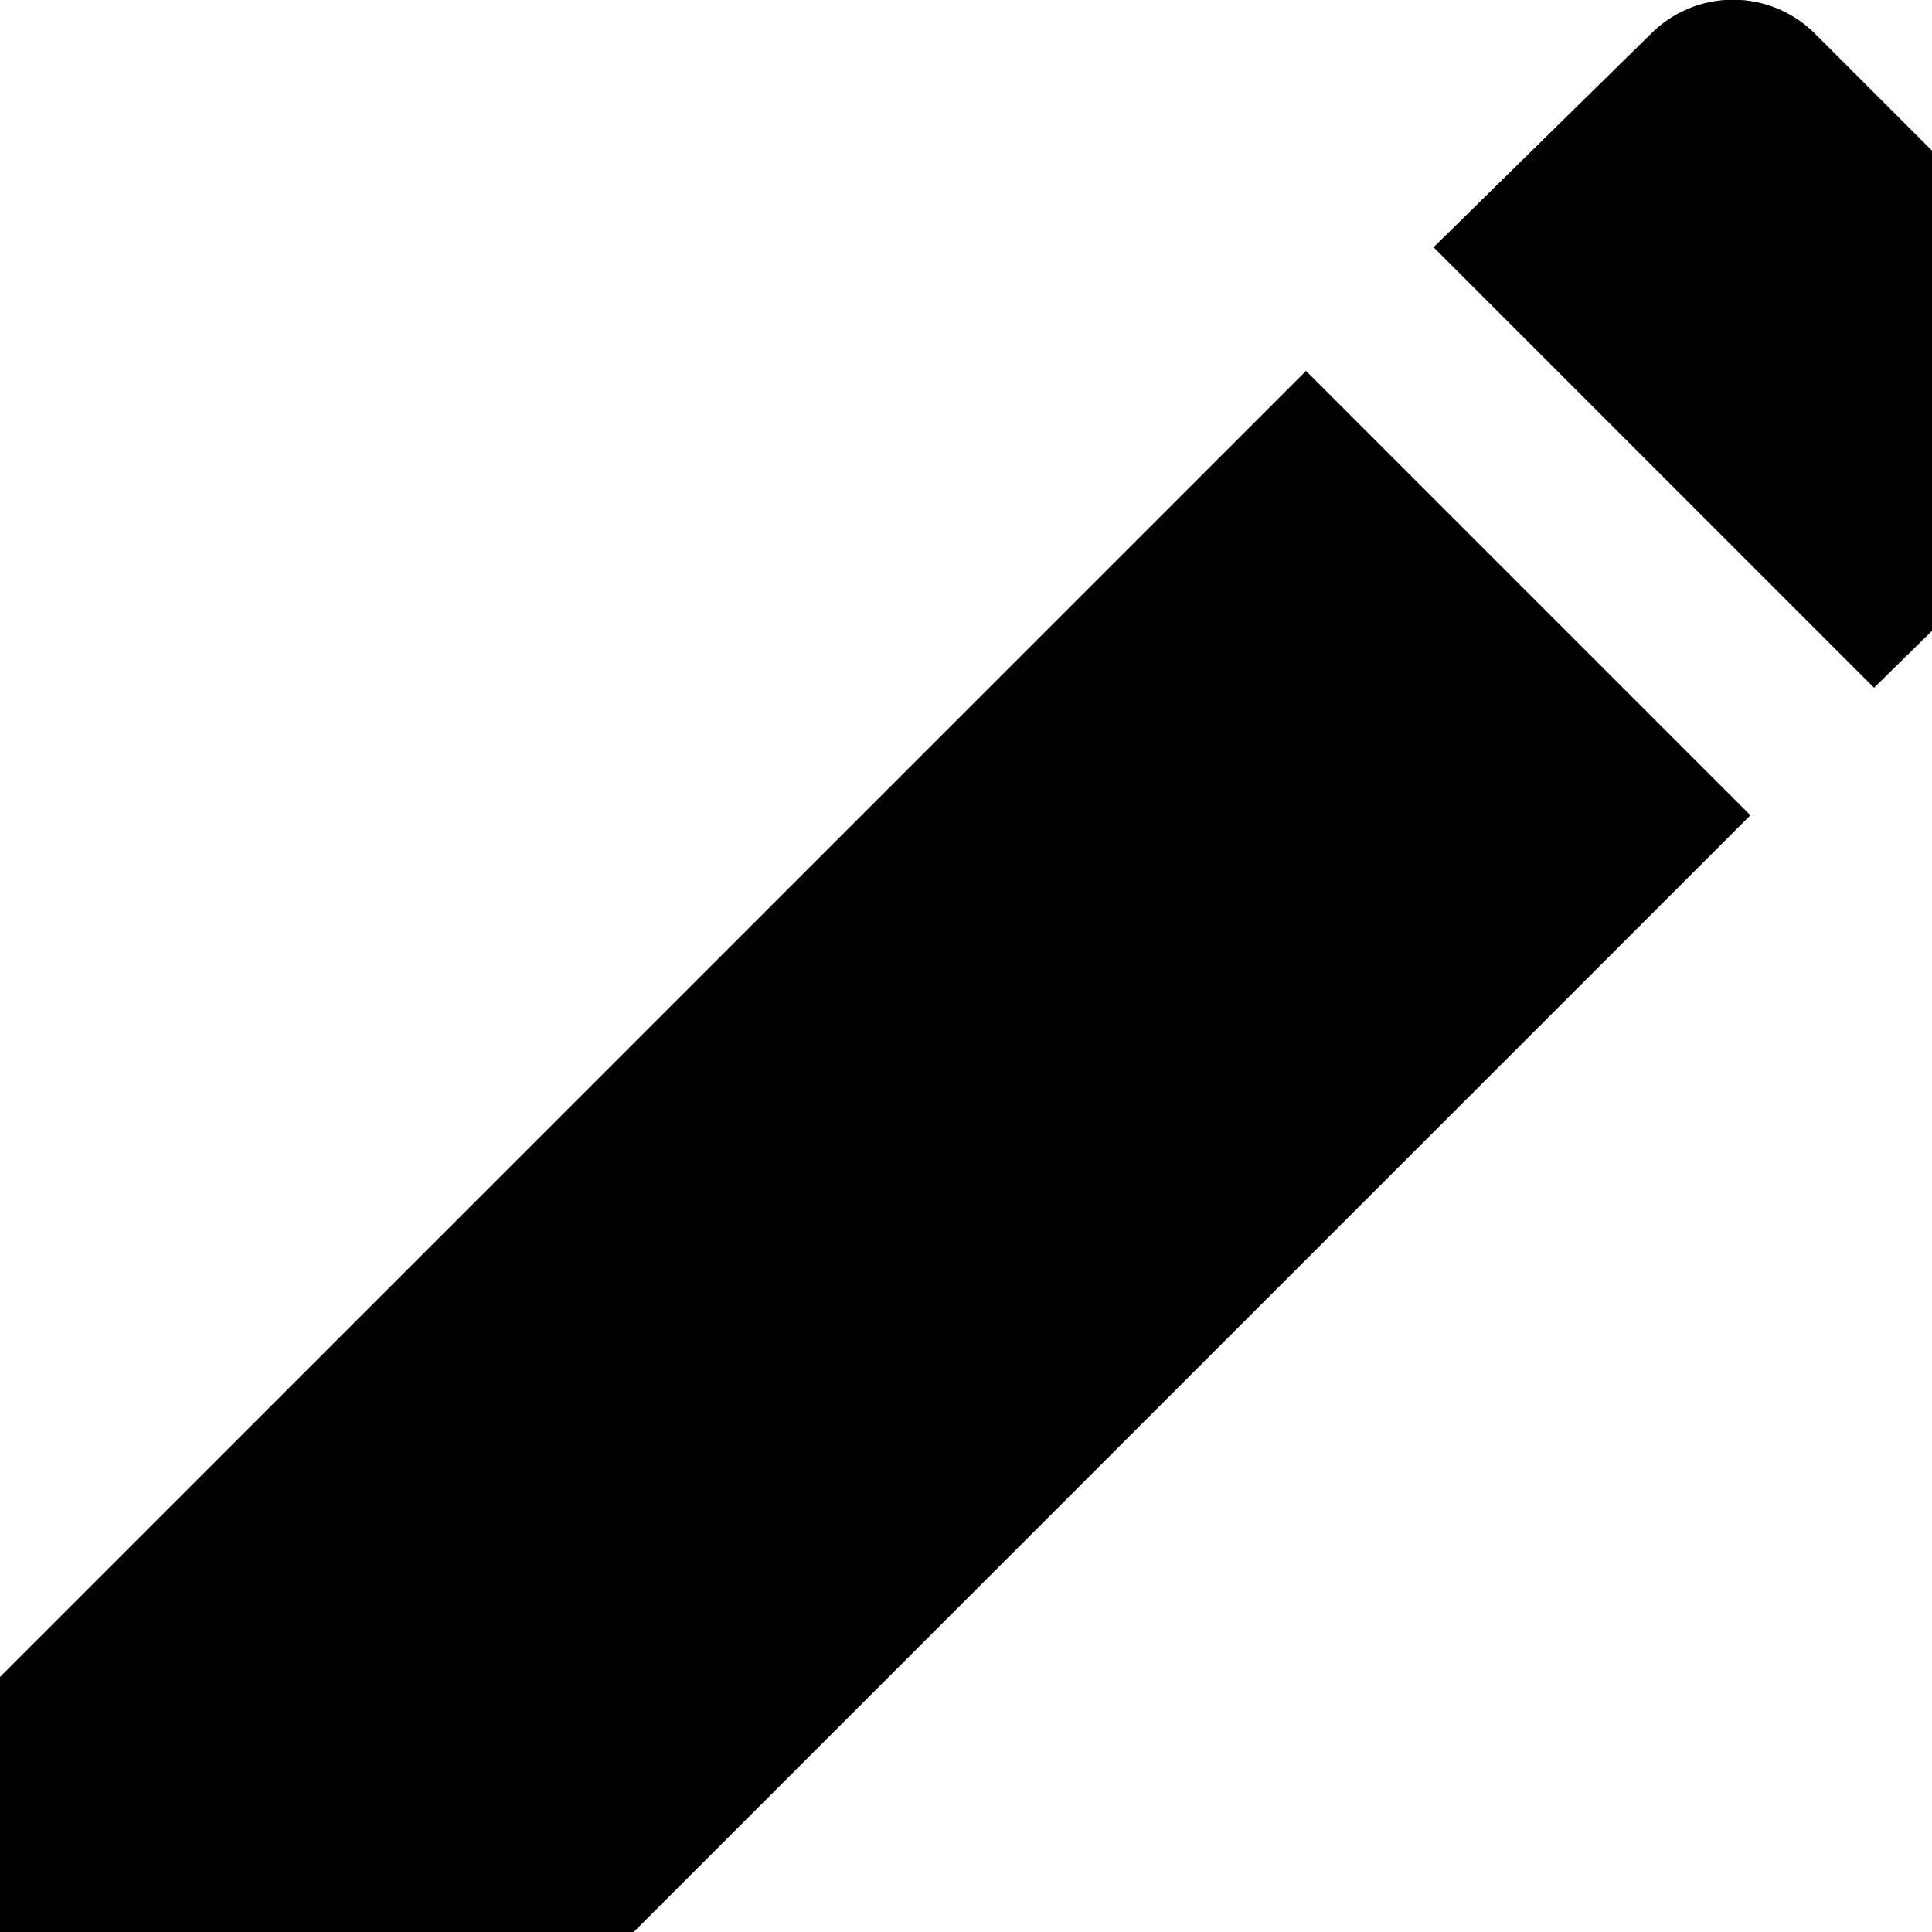
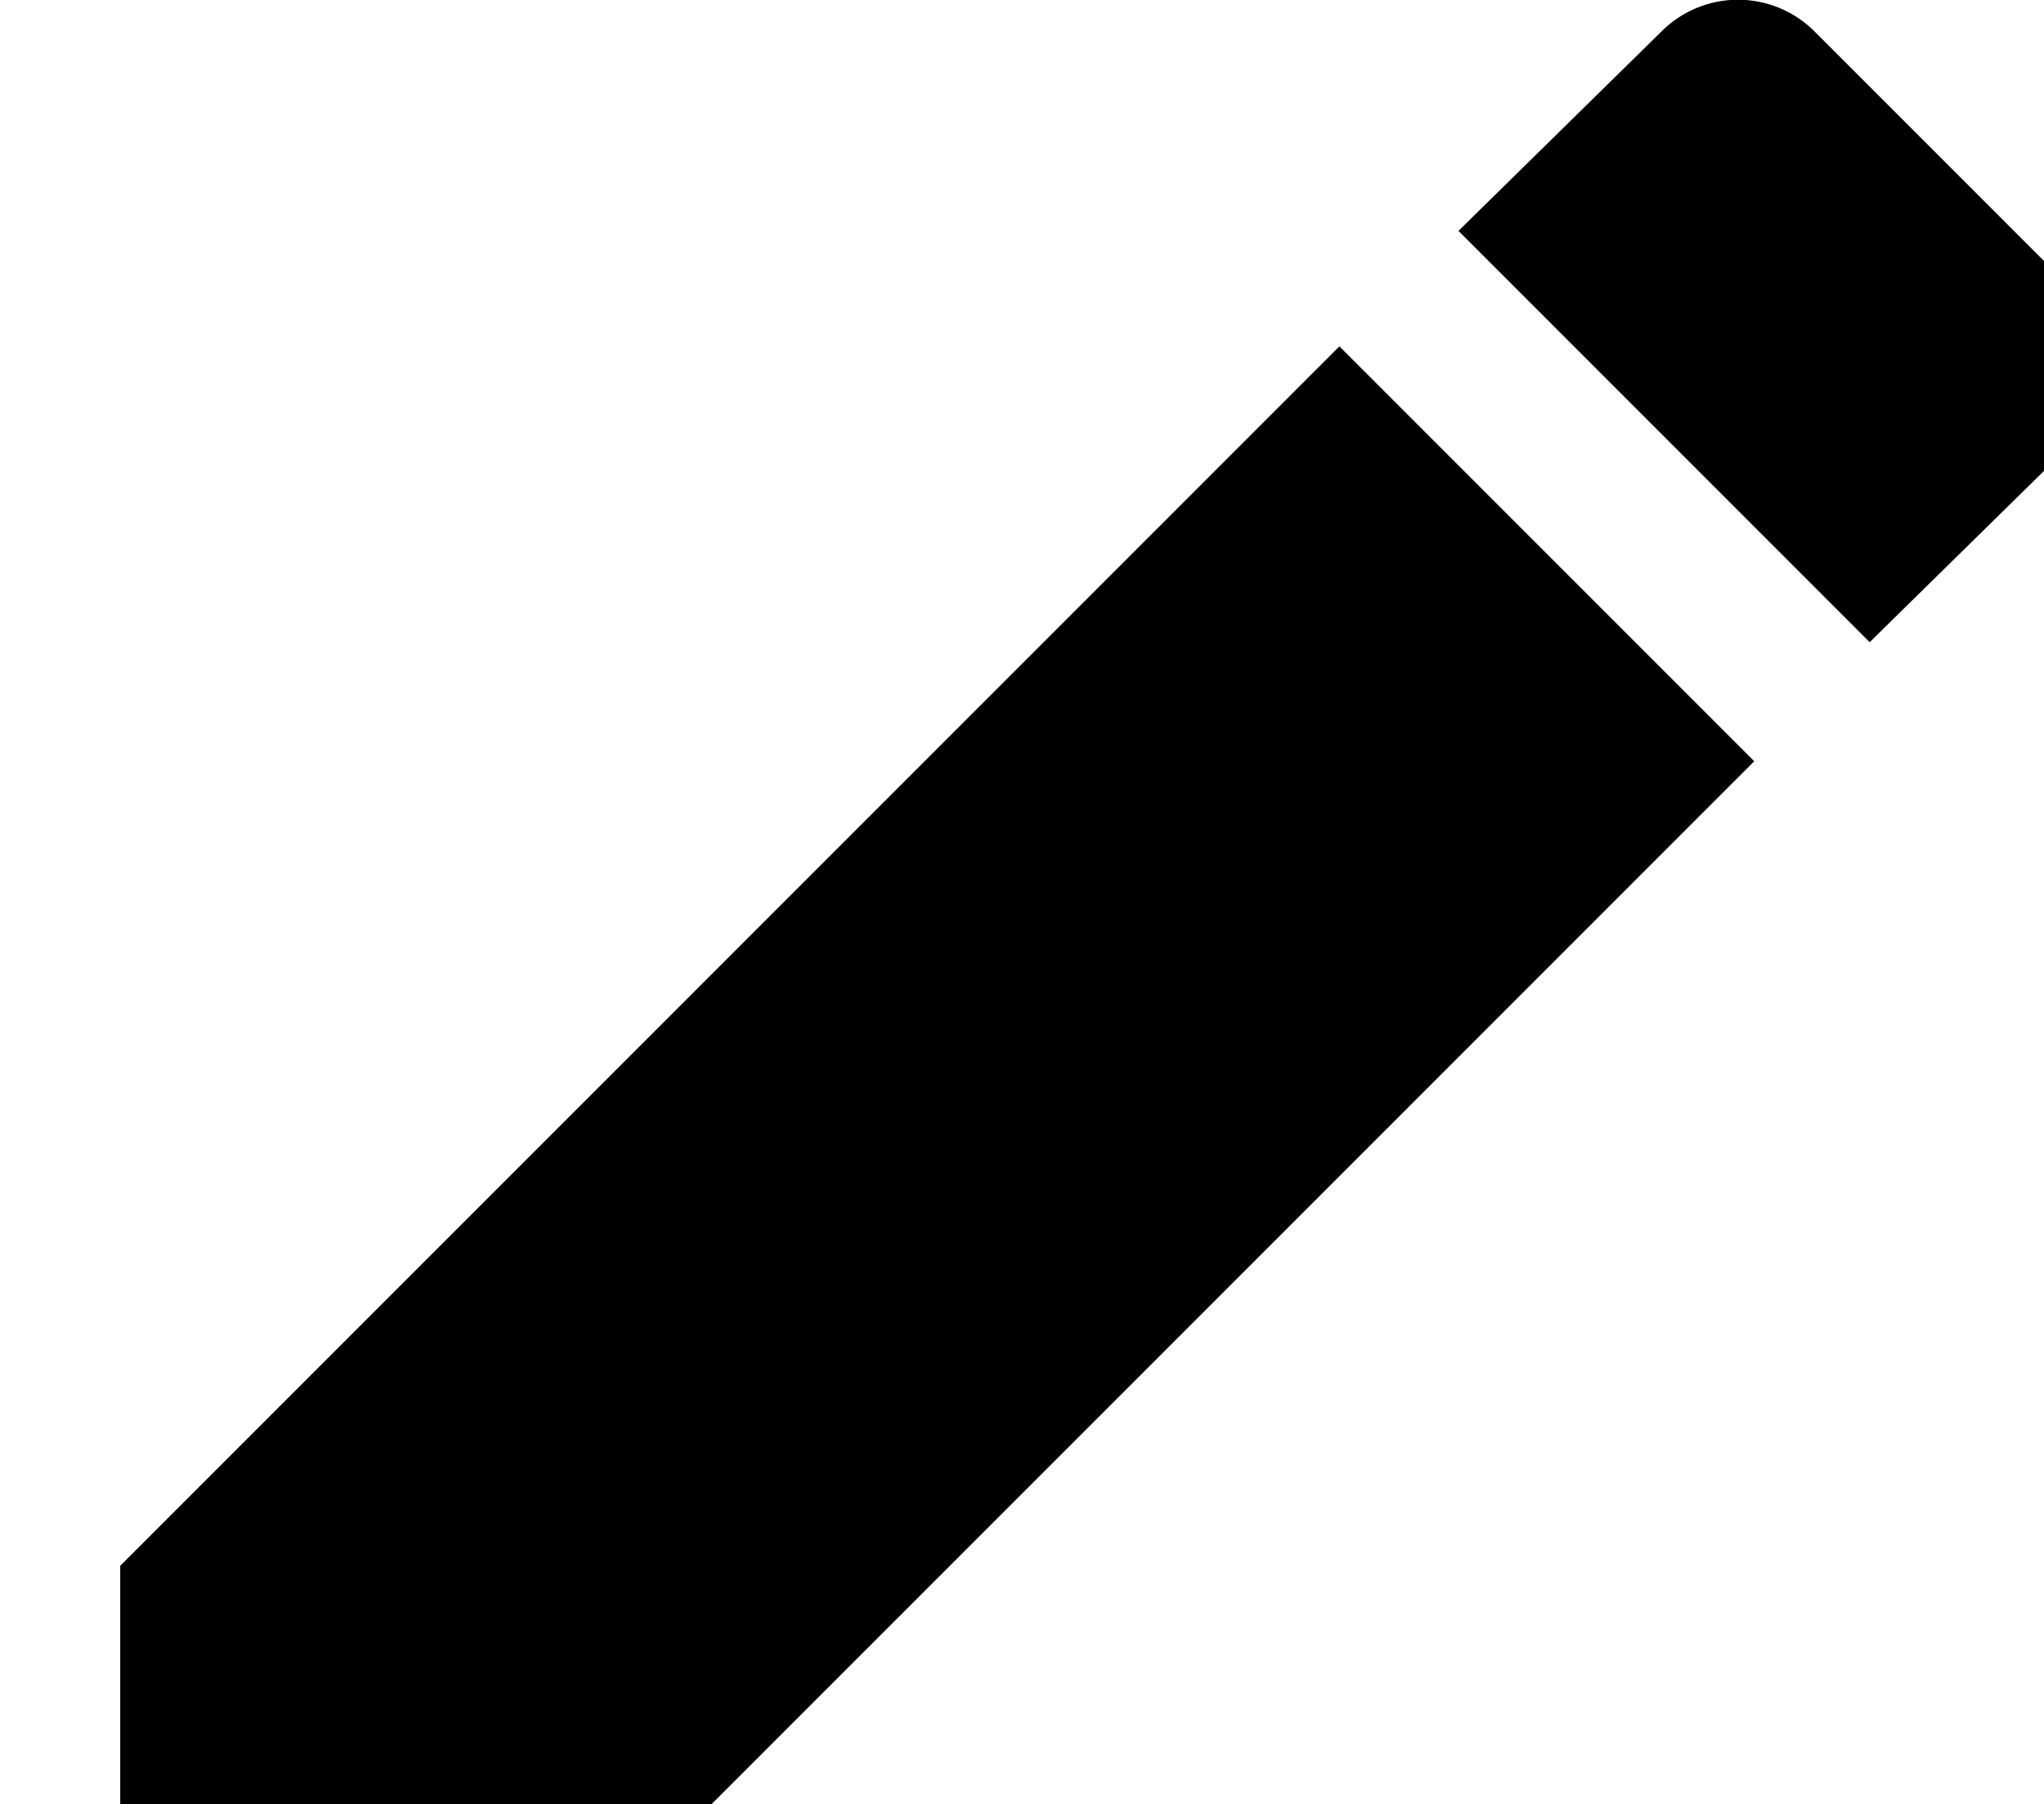
- <svg xmlns="http://www.w3.org/2000/svg" width="15" height="15" viewBox="0 0 50 50">
+ <svg xmlns="http://www.w3.org/2000/svg" width="17" height="15" viewBox="0 0 50 50">
  <path d="M0,43.4V54.9H11.5L45.3,21.1,33.8,9.6ZM54.1,12.3a3,3,0,0,0,0-4.3L47,.9a3,3,0,0,0-4.3,0L37.1,6.4,48.5,17.8Z" />
</svg>
